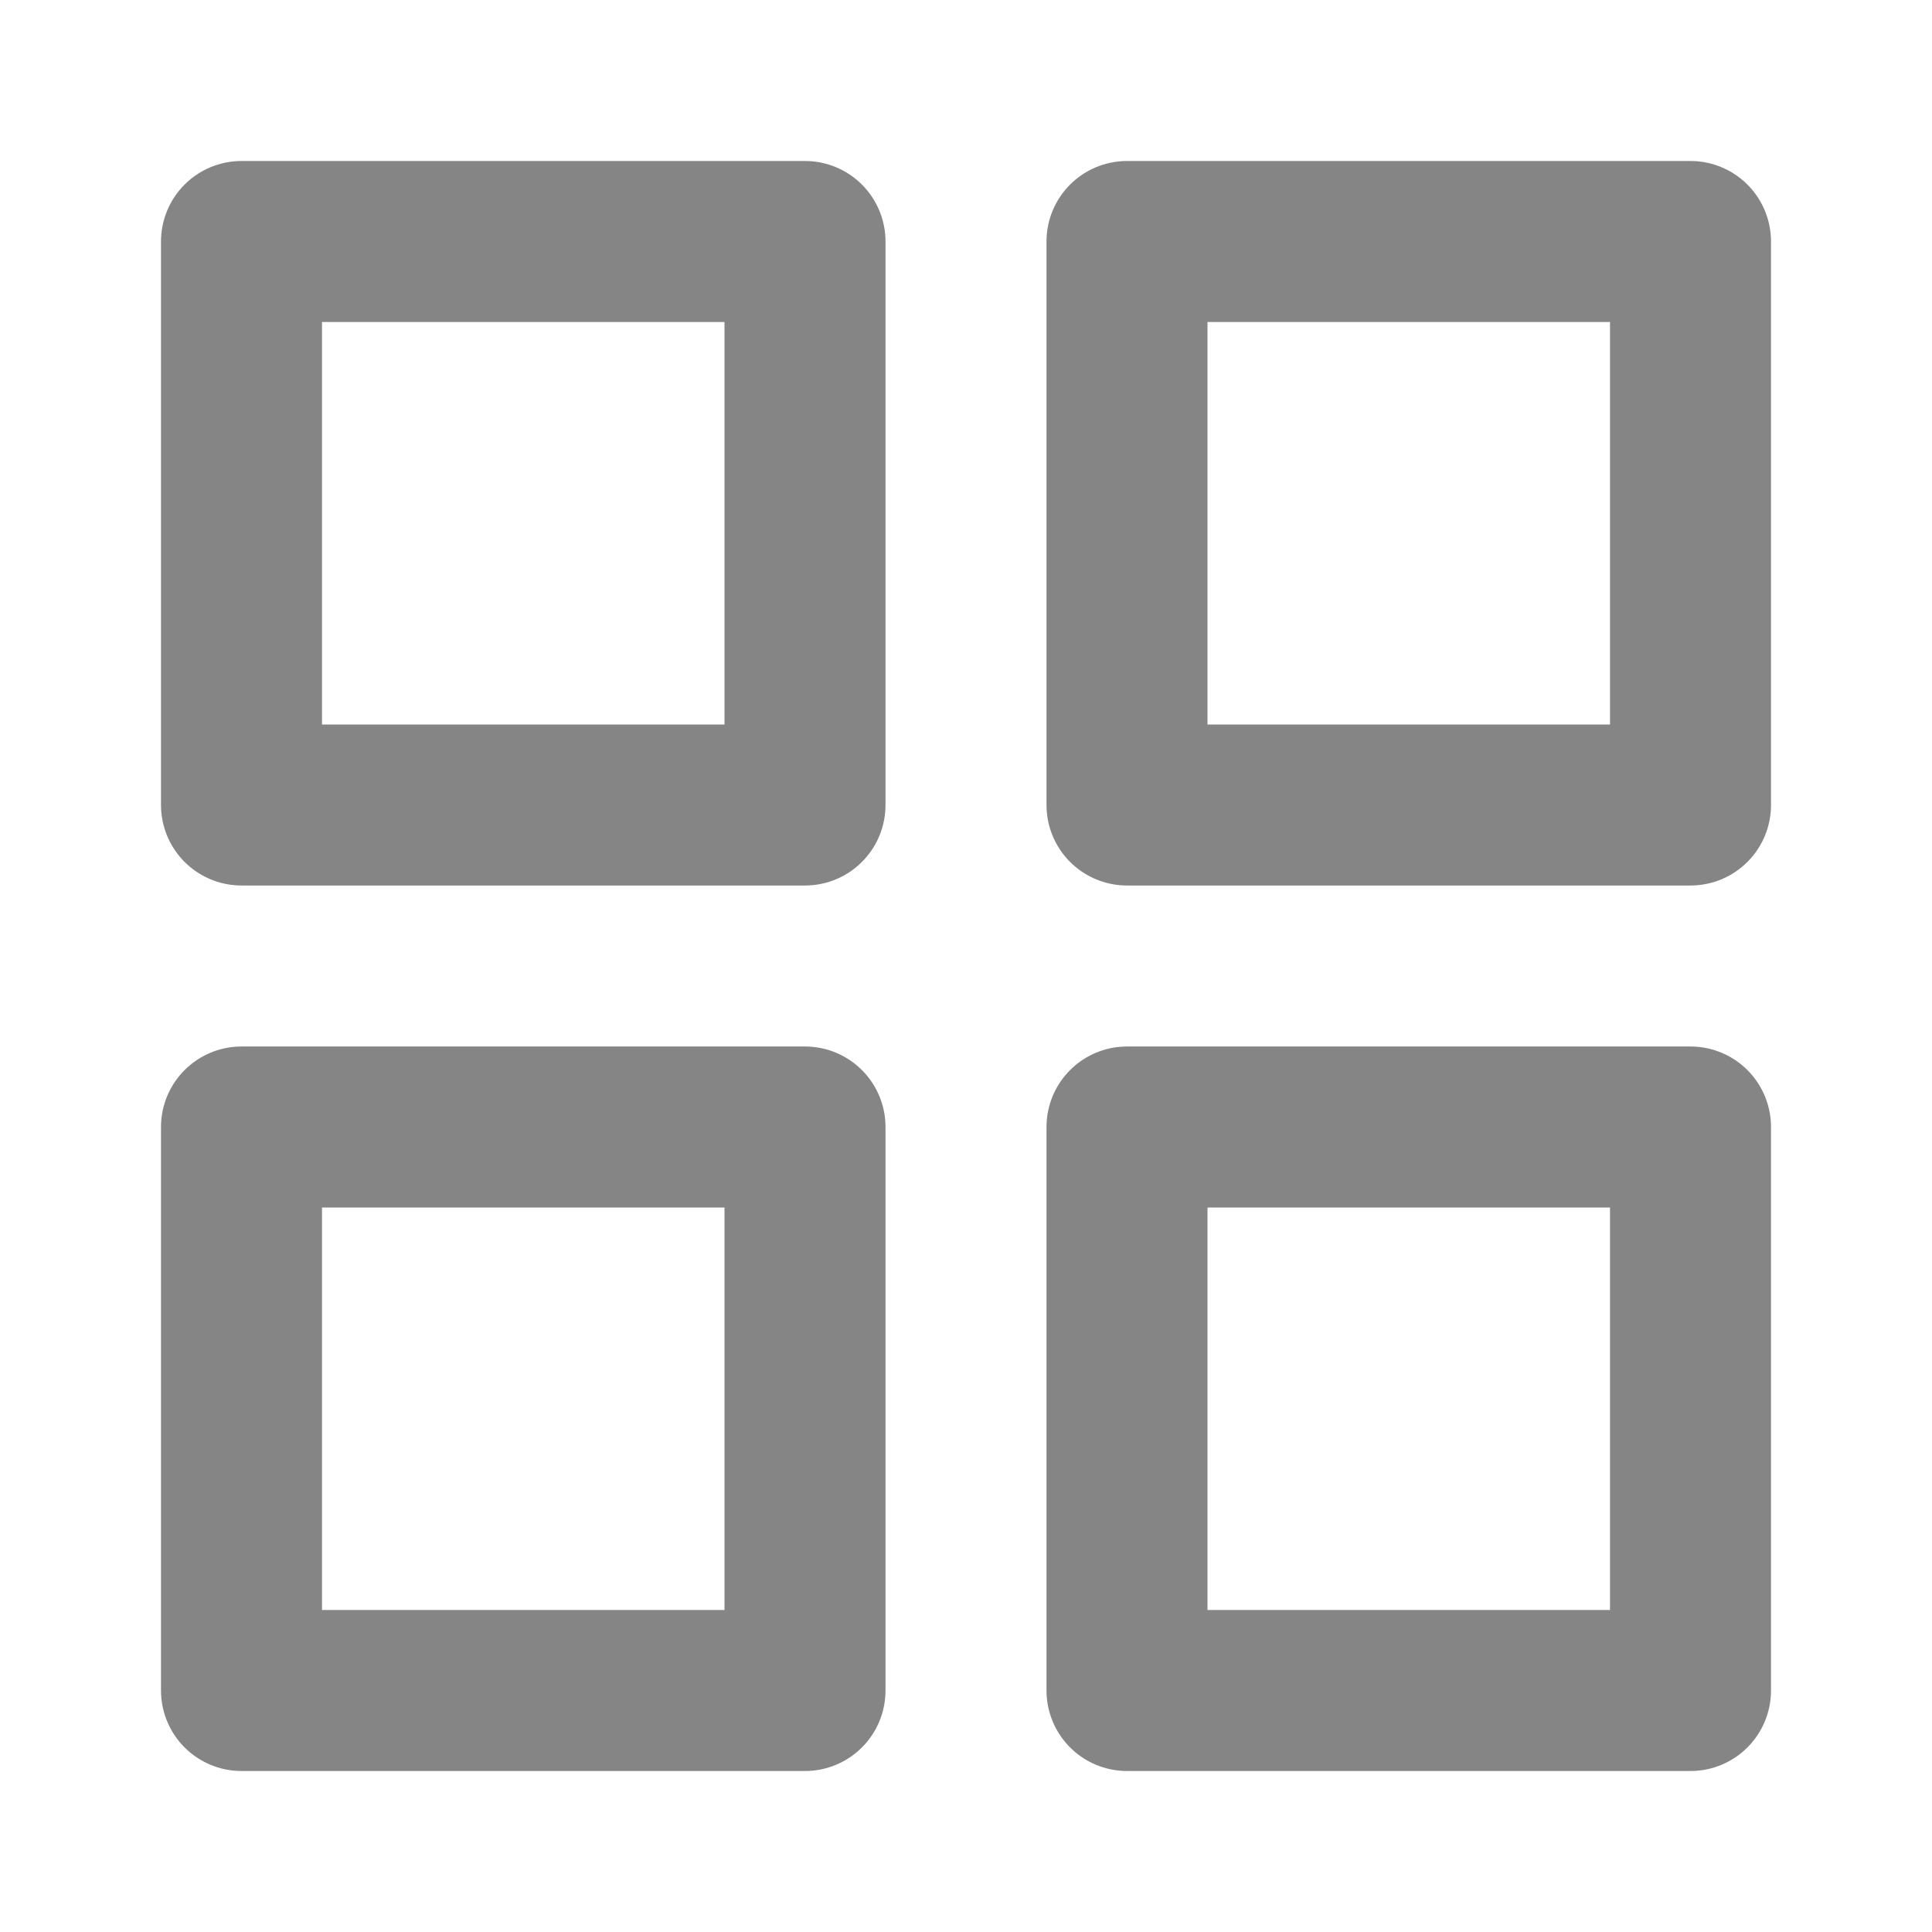
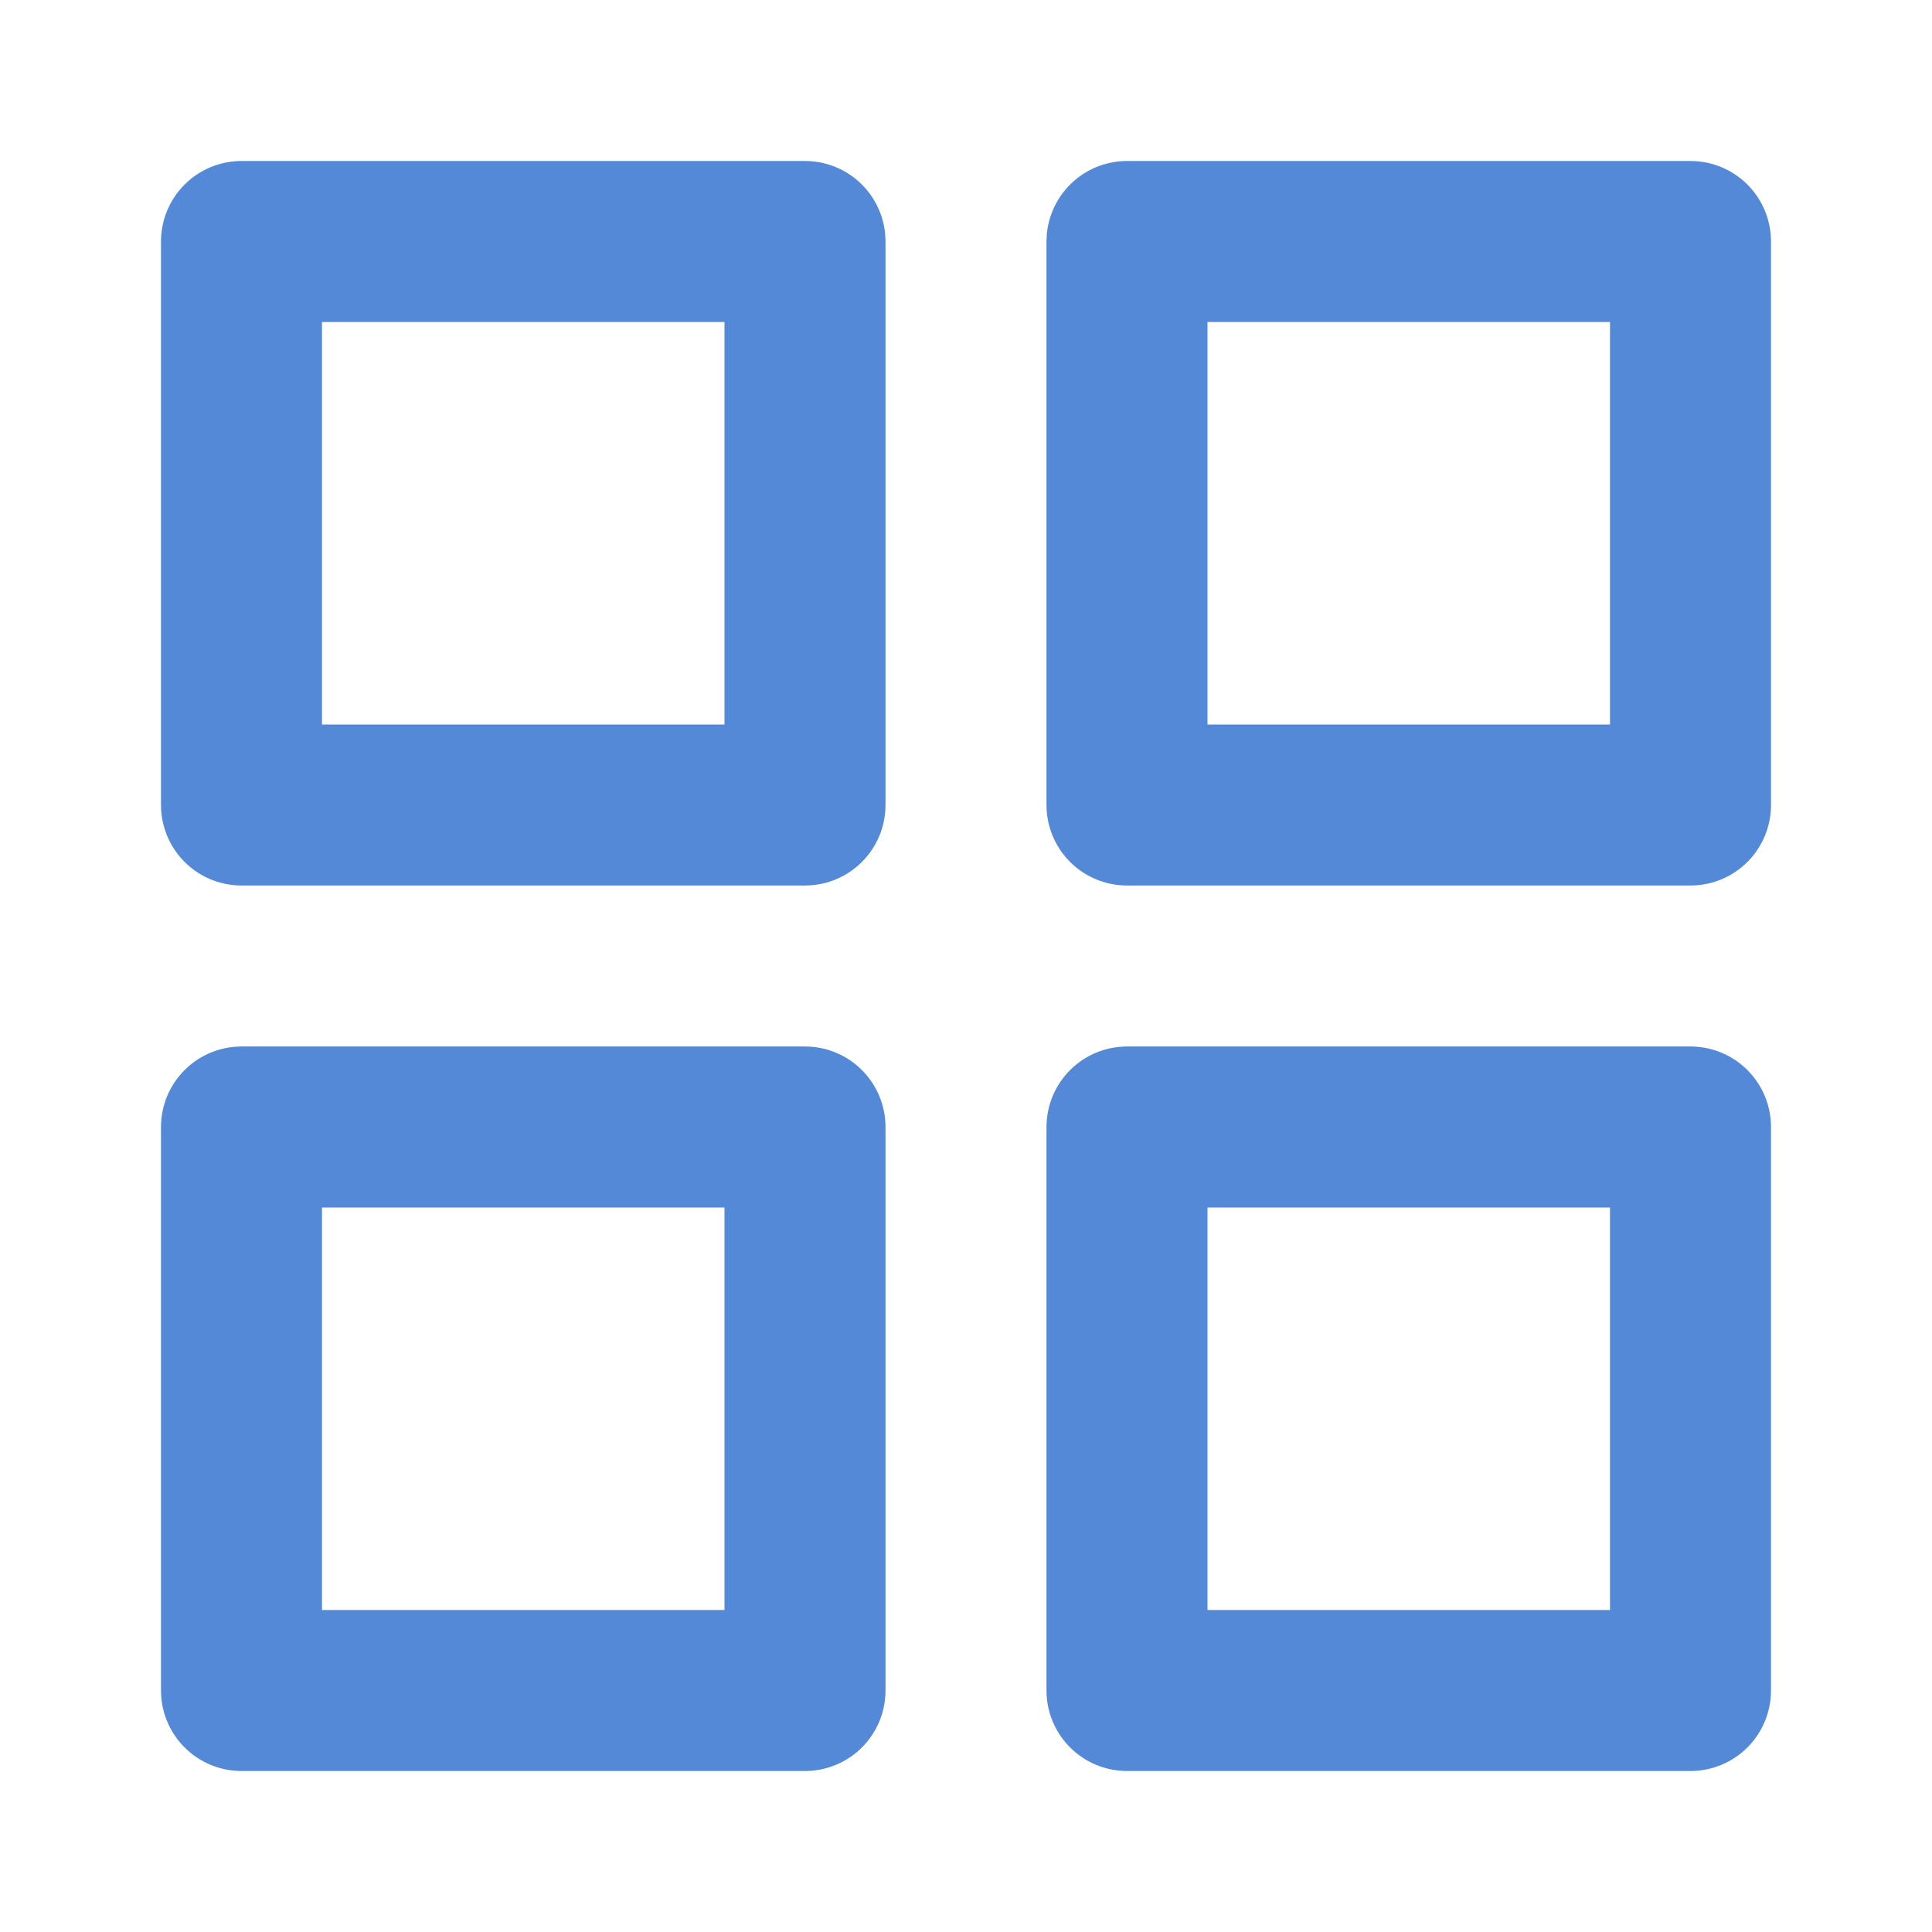
<svg xmlns="http://www.w3.org/2000/svg" height="24" viewBox="0 0 24 24" width="24">
-   <rect fill="none" height="7" stroke="#858585" stroke-linecap="round" stroke-linejoin="round" stroke-width="2" width="7" x="3" y="3" />
-   <rect fill="none" height="7" stroke="#858585" stroke-linecap="round" stroke-linejoin="round" stroke-width="2" width="7" x="14" y="3" />
-   <rect fill="none" height="7" stroke="#858585" stroke-linecap="round" stroke-linejoin="round" stroke-width="2" width="7" x="14" y="14" />
-   <rect fill="none" height="7" stroke="#858585" stroke-linecap="round" stroke-linejoin="round" stroke-width="2" width="7" x="3" y="14" />
+   <rect fill="none" height="7" stroke="#5489d7" stroke-linecap="round" stroke-linejoin="round" stroke-width="2" width="7" x="3" y="3" />
+   <rect fill="none" height="7" stroke="#5489d7" stroke-linecap="round" stroke-linejoin="round" stroke-width="2" width="7" x="14" y="3" />
+   <rect fill="none" height="7" stroke="#5489d7" stroke-linecap="round" stroke-linejoin="round" stroke-width="2" width="7" x="14" y="14" />
+   <rect fill="none" height="7" stroke="#5489d7" stroke-linecap="round" stroke-linejoin="round" stroke-width="2" width="7" x="3" y="14" />
</svg>
